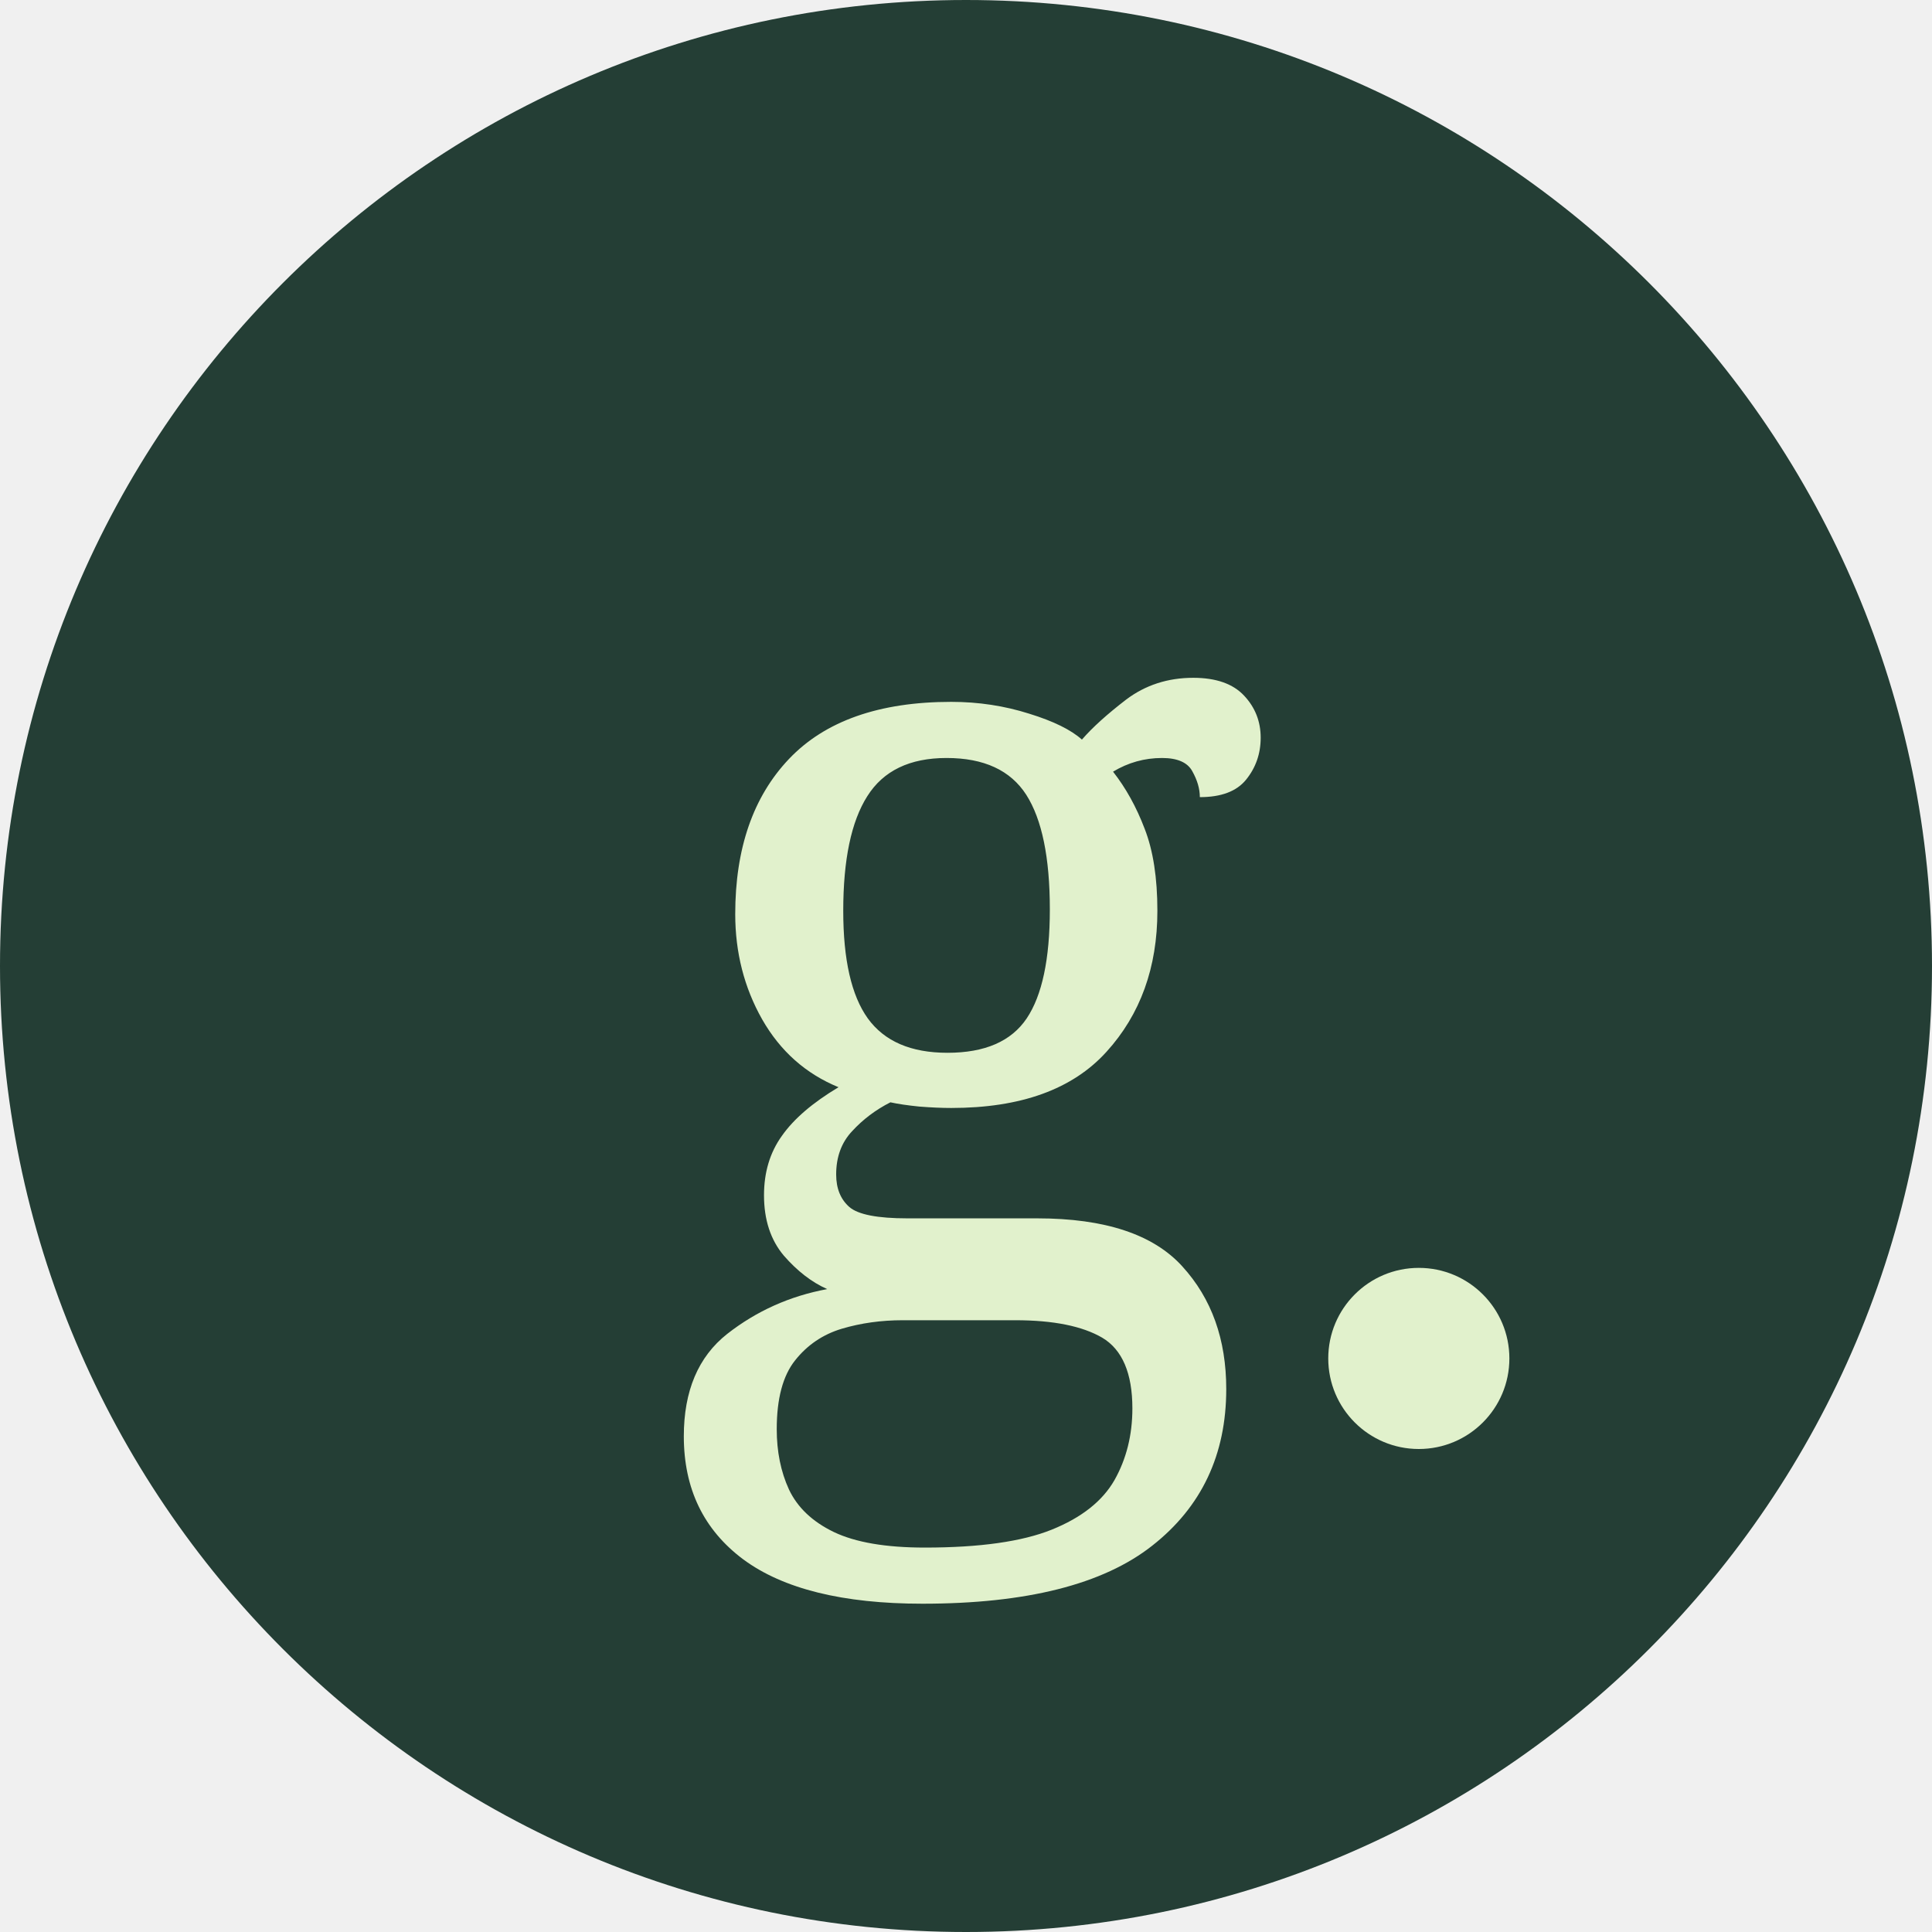
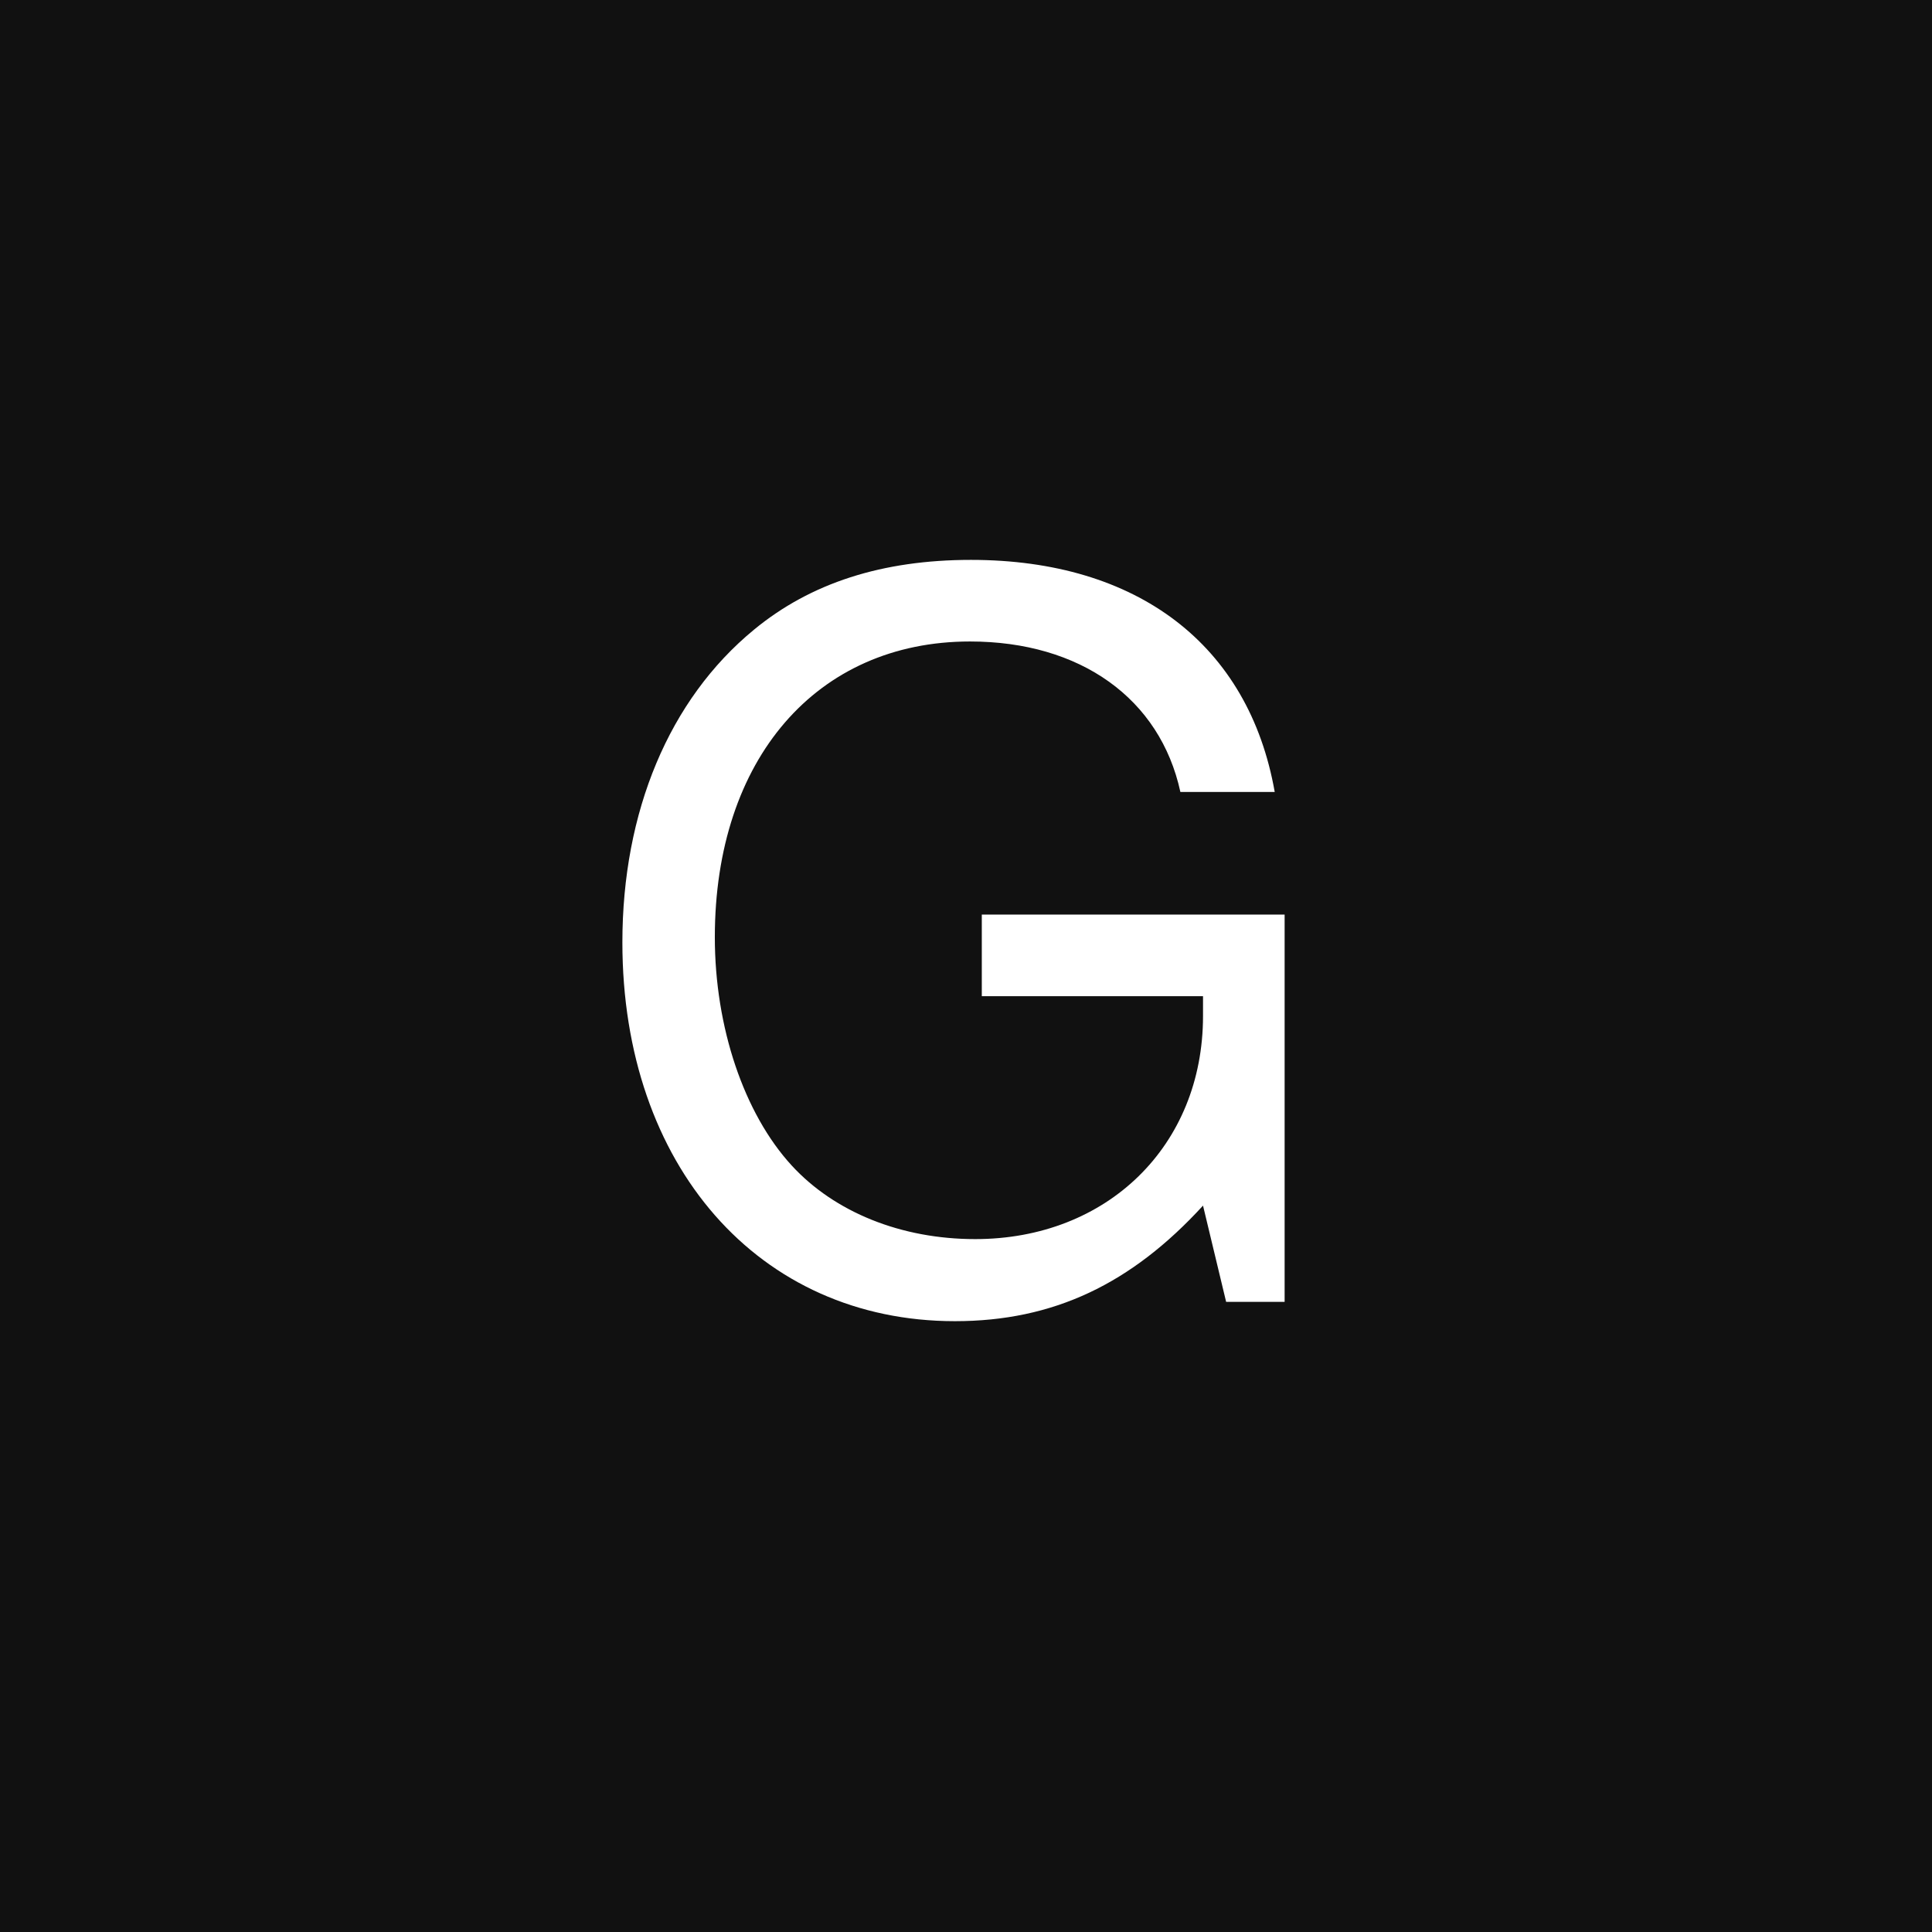
<svg xmlns="http://www.w3.org/2000/svg" viewBox="0 0 64 64">
-   <rect width="64" height="64" rx="32" fill="#243e35" />
-   <text x="32" y="44" text-anchor="middle" font-family="Georgia,serif" font-size="38" fill="#e1f1cc">g</text>
-   <circle cx="47" cy="45" r="3" fill="#e1f1cc" />
+   <rect width="64" height="64" fill="#111" />
+   <text x="32" y="43" text-anchor="middle" font-family="Helvetica,Arial,sans-serif" font-size="33" font-weight="400" fill="#fff">G</text>
</svg>
